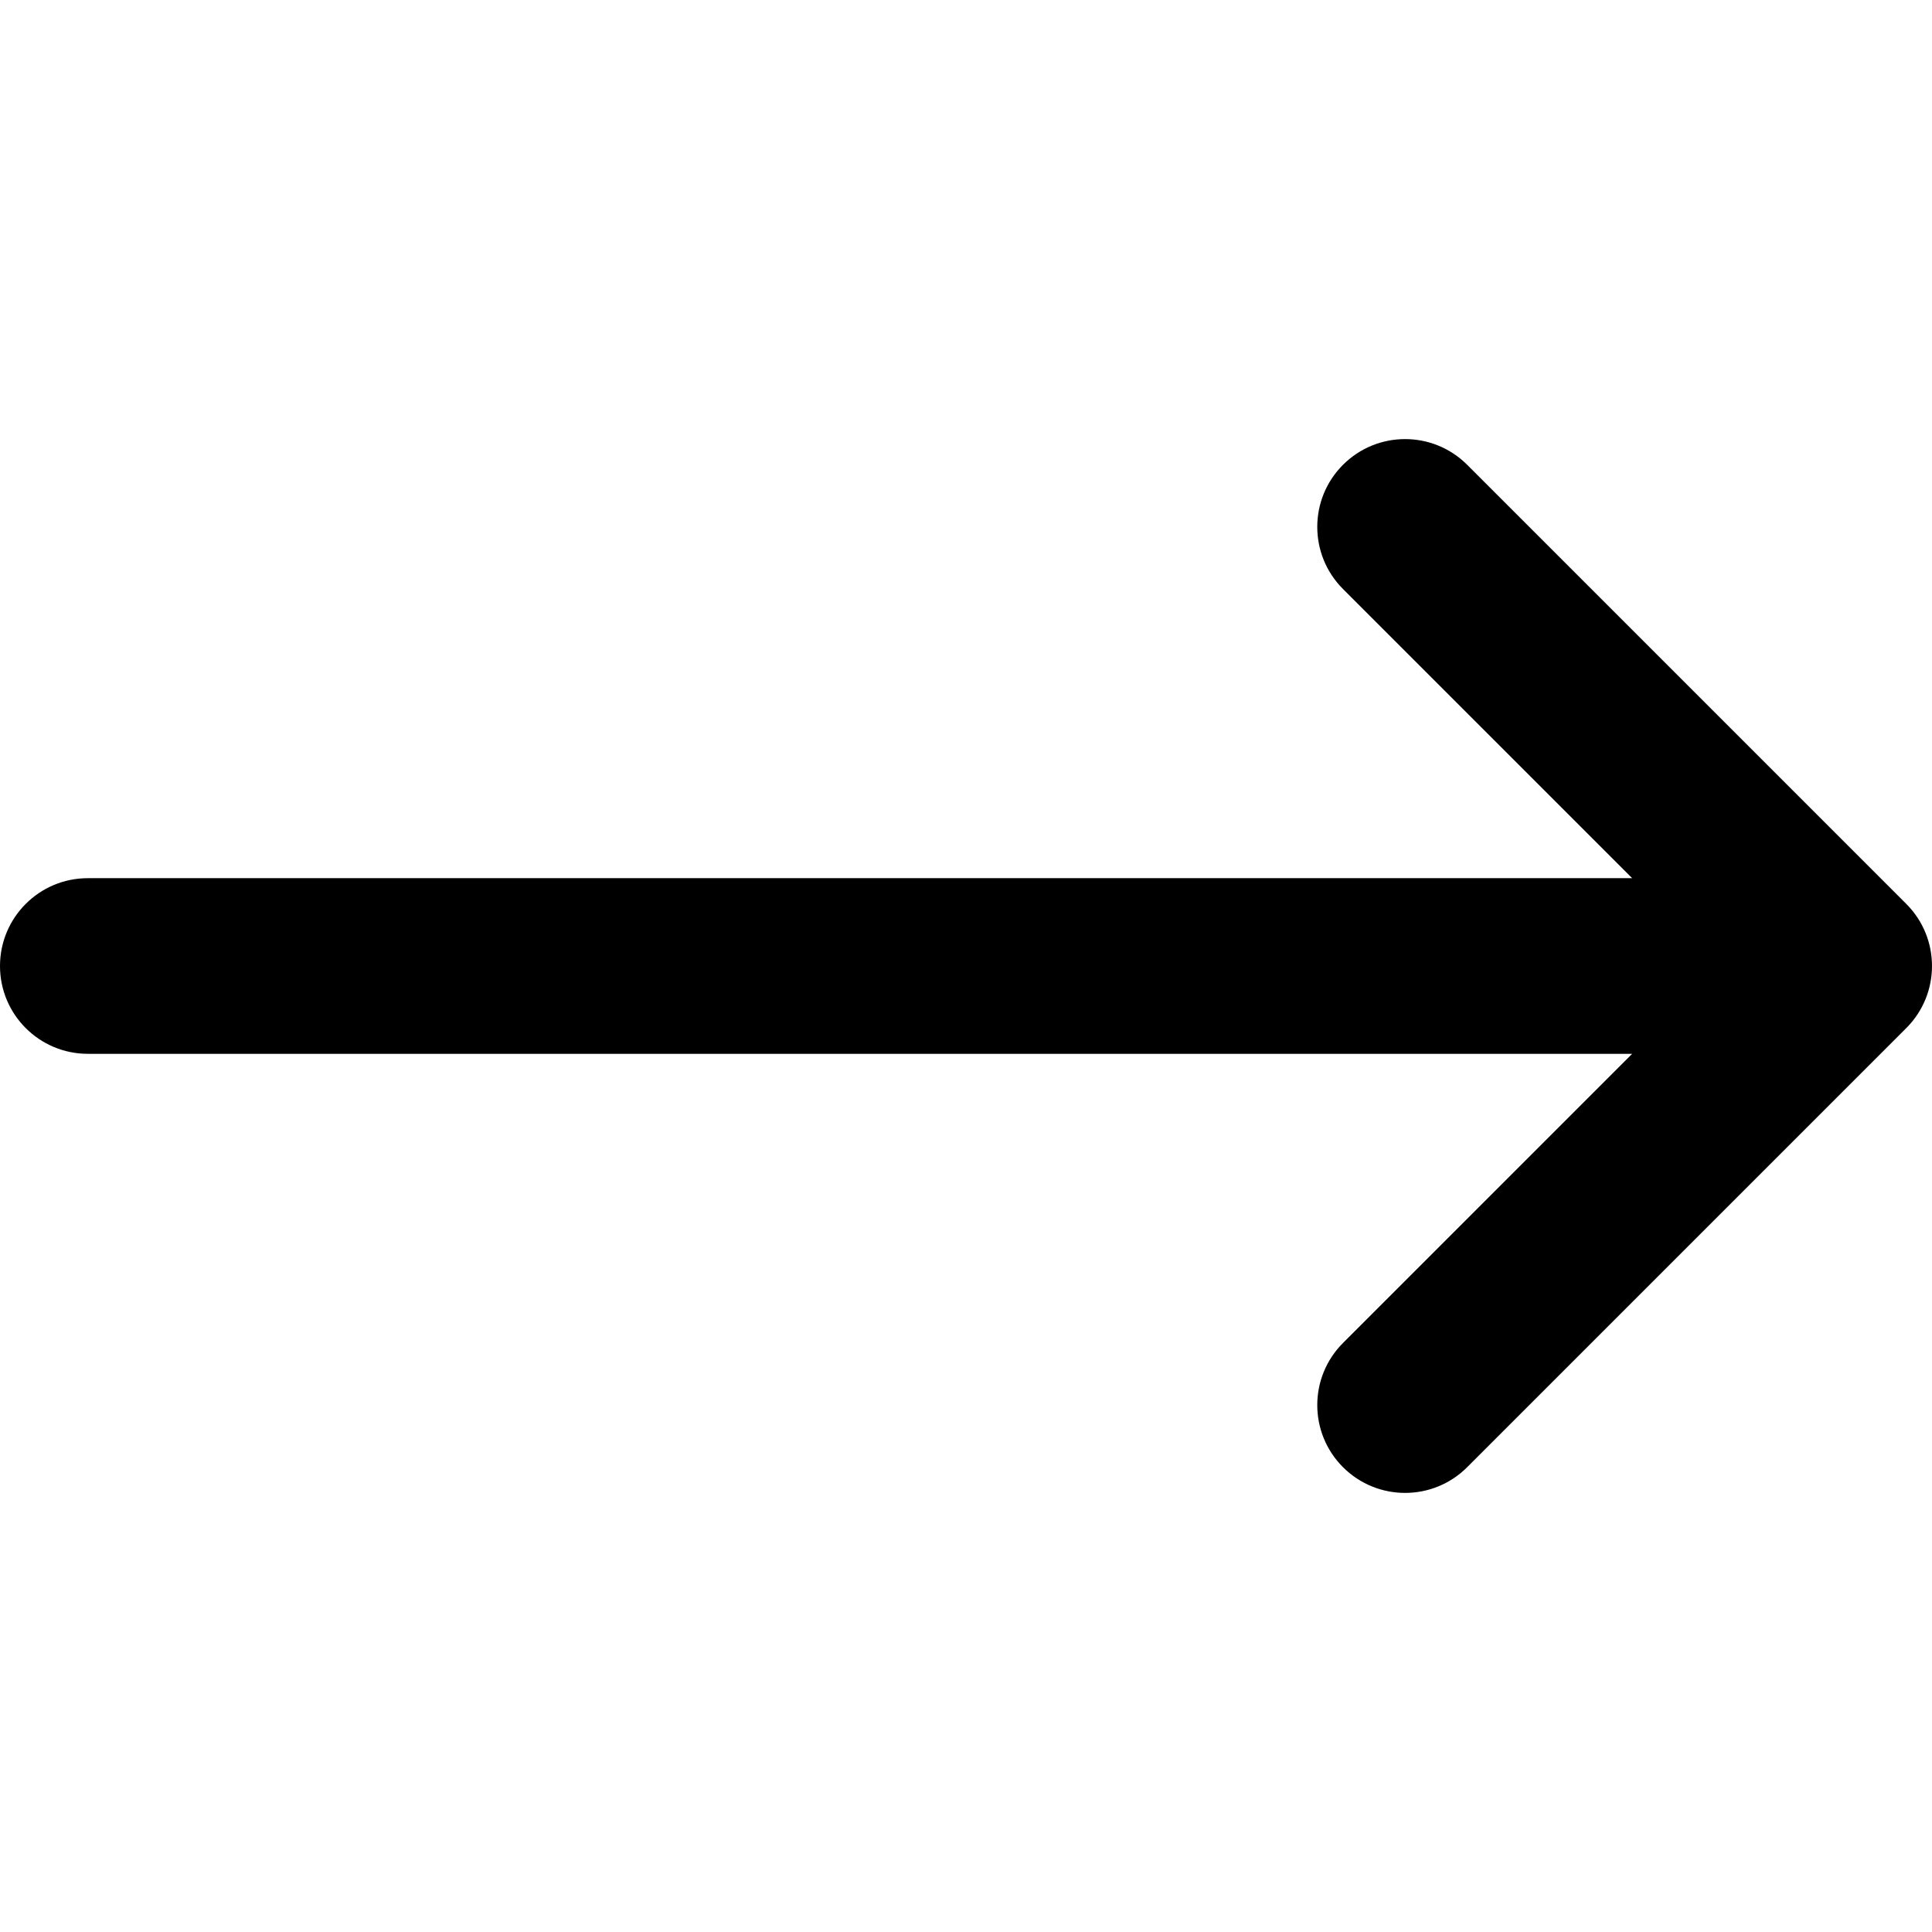
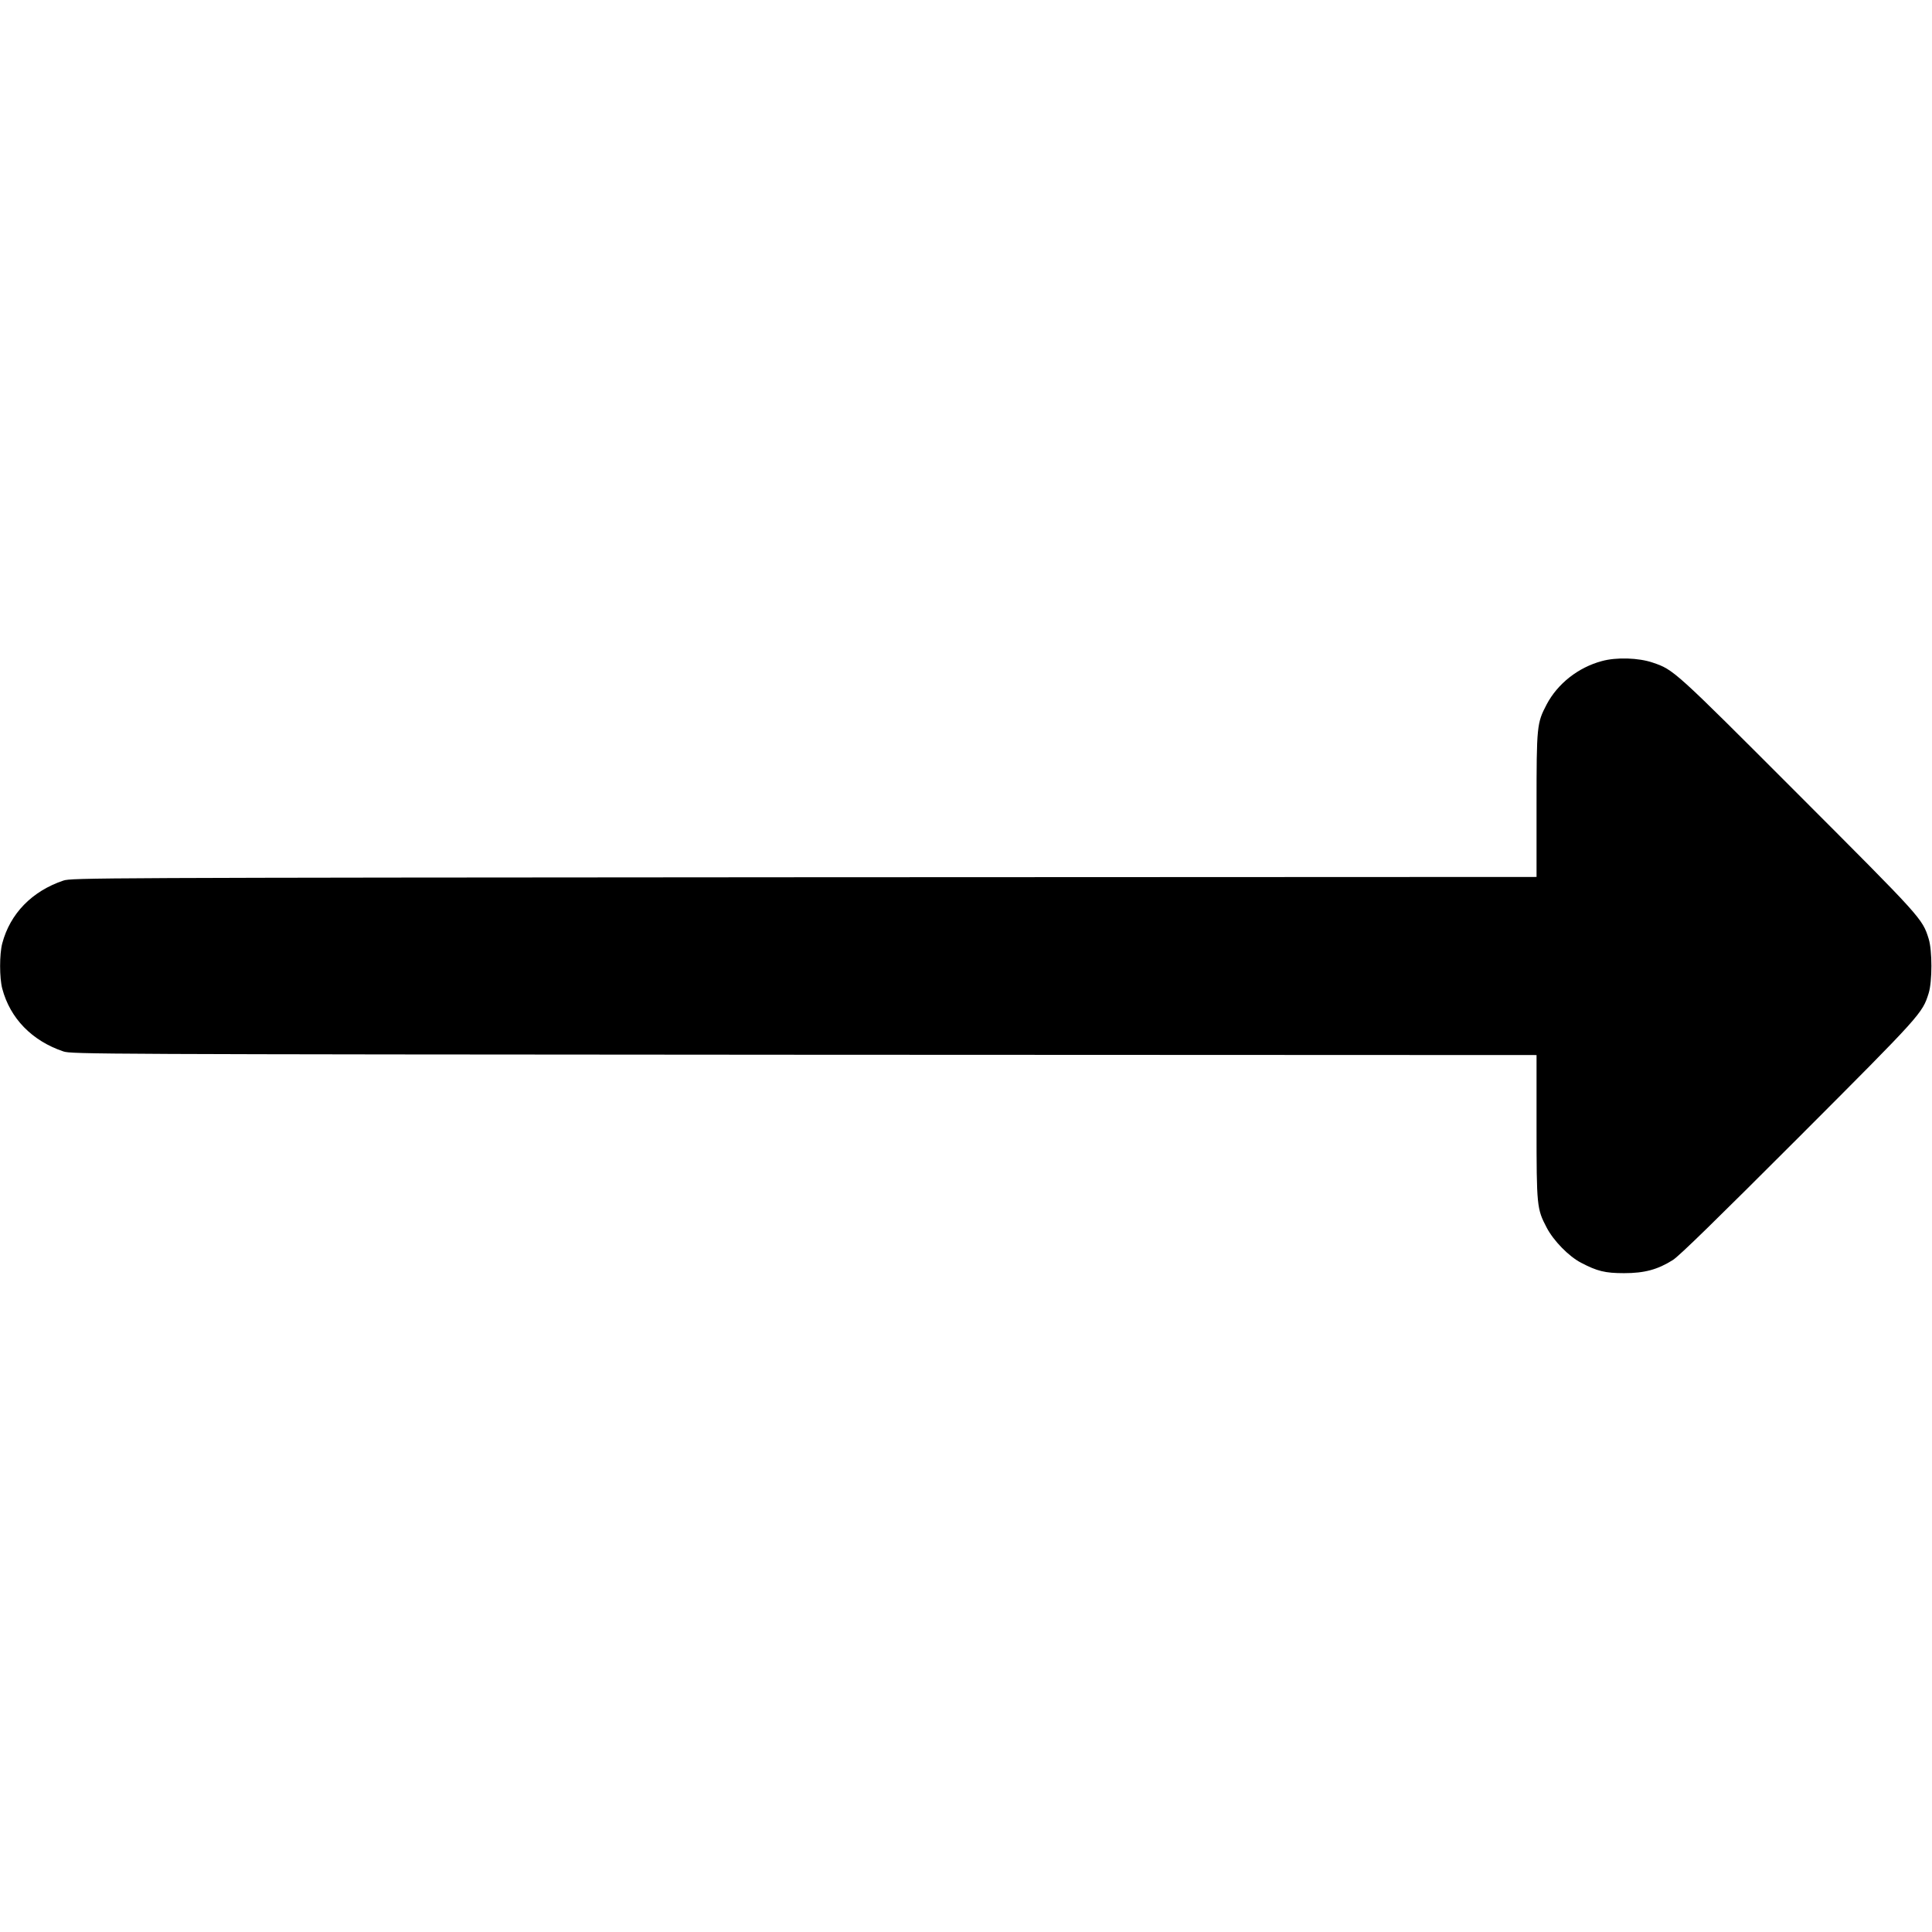
- <svg xmlns="http://www.w3.org/2000/svg" version="1.1" id="Layer_1" x="0px" y="0px" viewBox="0 0 330 330" style="enable-background:new 0 0 330 330;" xml:space="preserve">
-   <path id="XMLID_27_" d="M15,180h263.787l-49.394,49.394c-5.858,5.857-5.858,15.355,0,21.213C232.322,253.535,236.161,255,240,255  s7.678-1.465,10.606-4.394l75-75c5.858-5.857,5.858-15.355,0-21.213l-75-75c-5.857-5.857-15.355-5.857-21.213,0  c-5.858,5.857-5.858,15.355,0,21.213L278.787,150H15c-8.284,0-15,6.716-15,15S6.716,180,15,180z" />
-   <g>
- </g>
-   <g>
- </g>
-   <g>
- </g>
-   <g>
- </g>
-   <g>
- </g>
-   <g>
- </g>
-   <g>
- </g>
-   <g>
- </g>
-   <g>
- </g>
-   <g>
- </g>
-   <g>
- </g>
-   <g>
- </g>
-   <g>
- </g>
-   <g>
- </g>
-   <g>
- </g>
+ <svg xmlns="http://www.w3.org/2000/svg" version="1.0" width="1280pt" height="1280pt" viewBox="0 0 1280 1280" preserveAspectRatio="xMidYMid meet">
+   <g transform="translate(0,1280) scale(0.1,-0.1)" fill="#000000" stroke="none">
+     <path d="M10612 8420 c-156 -42 -292 -149 -365 -287 -65 -124 -67 -142 -67 -670 l0 -473 -4852 -2 c-4703 -3 -4855 -4 -4908 -22 -208 -70 -353 -219 -405 -416 -19 -71 -19 -229 0 -300 52 -197 197 -346 405 -416 53 -18 205 -19 4908 -22 l4852 -2 0 -473 c0 -528 2 -546 67 -670 46 -88 147 -191 228 -233 107 -56 159 -69 285 -69 136 0 223 24 323 87 44 28 292 271 832 811 817 818 821 823 863 957 24 77 24 283 0 360 -42 135 -46 138 -868 961 -818 819 -821 822 -960 869 -93 32 -241 37 -338 10z" />
+   </g>
</svg>
